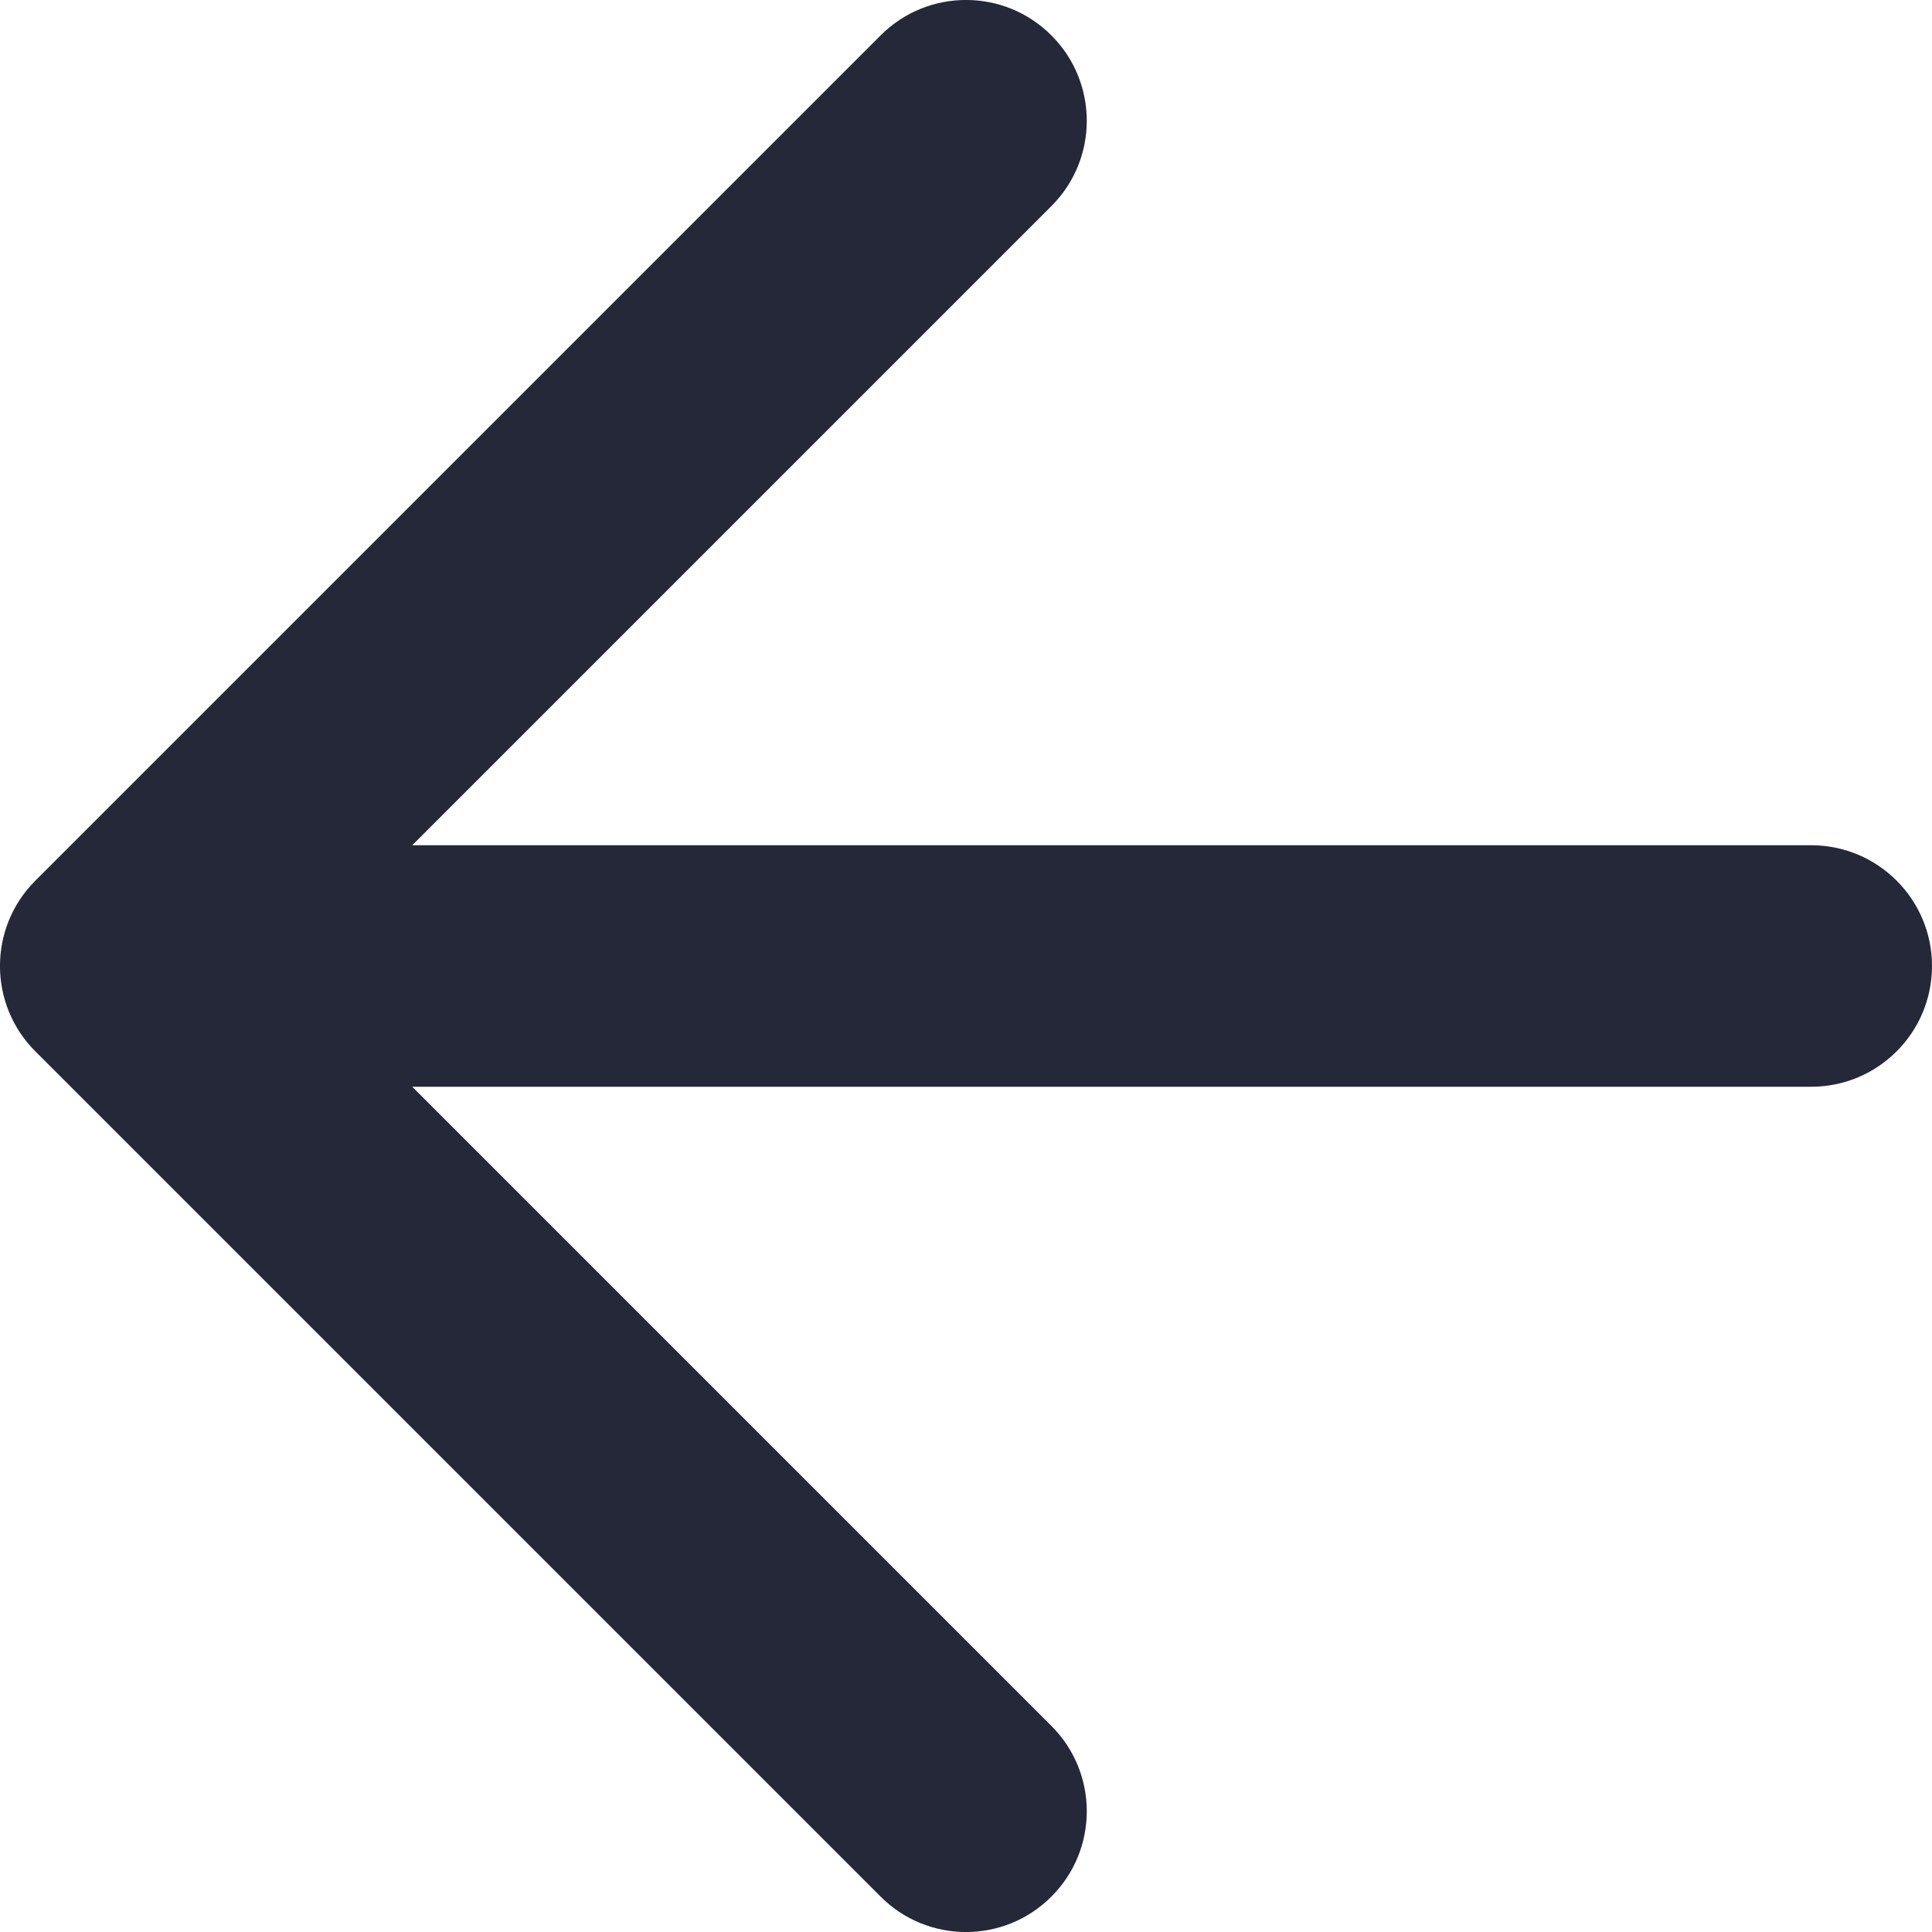
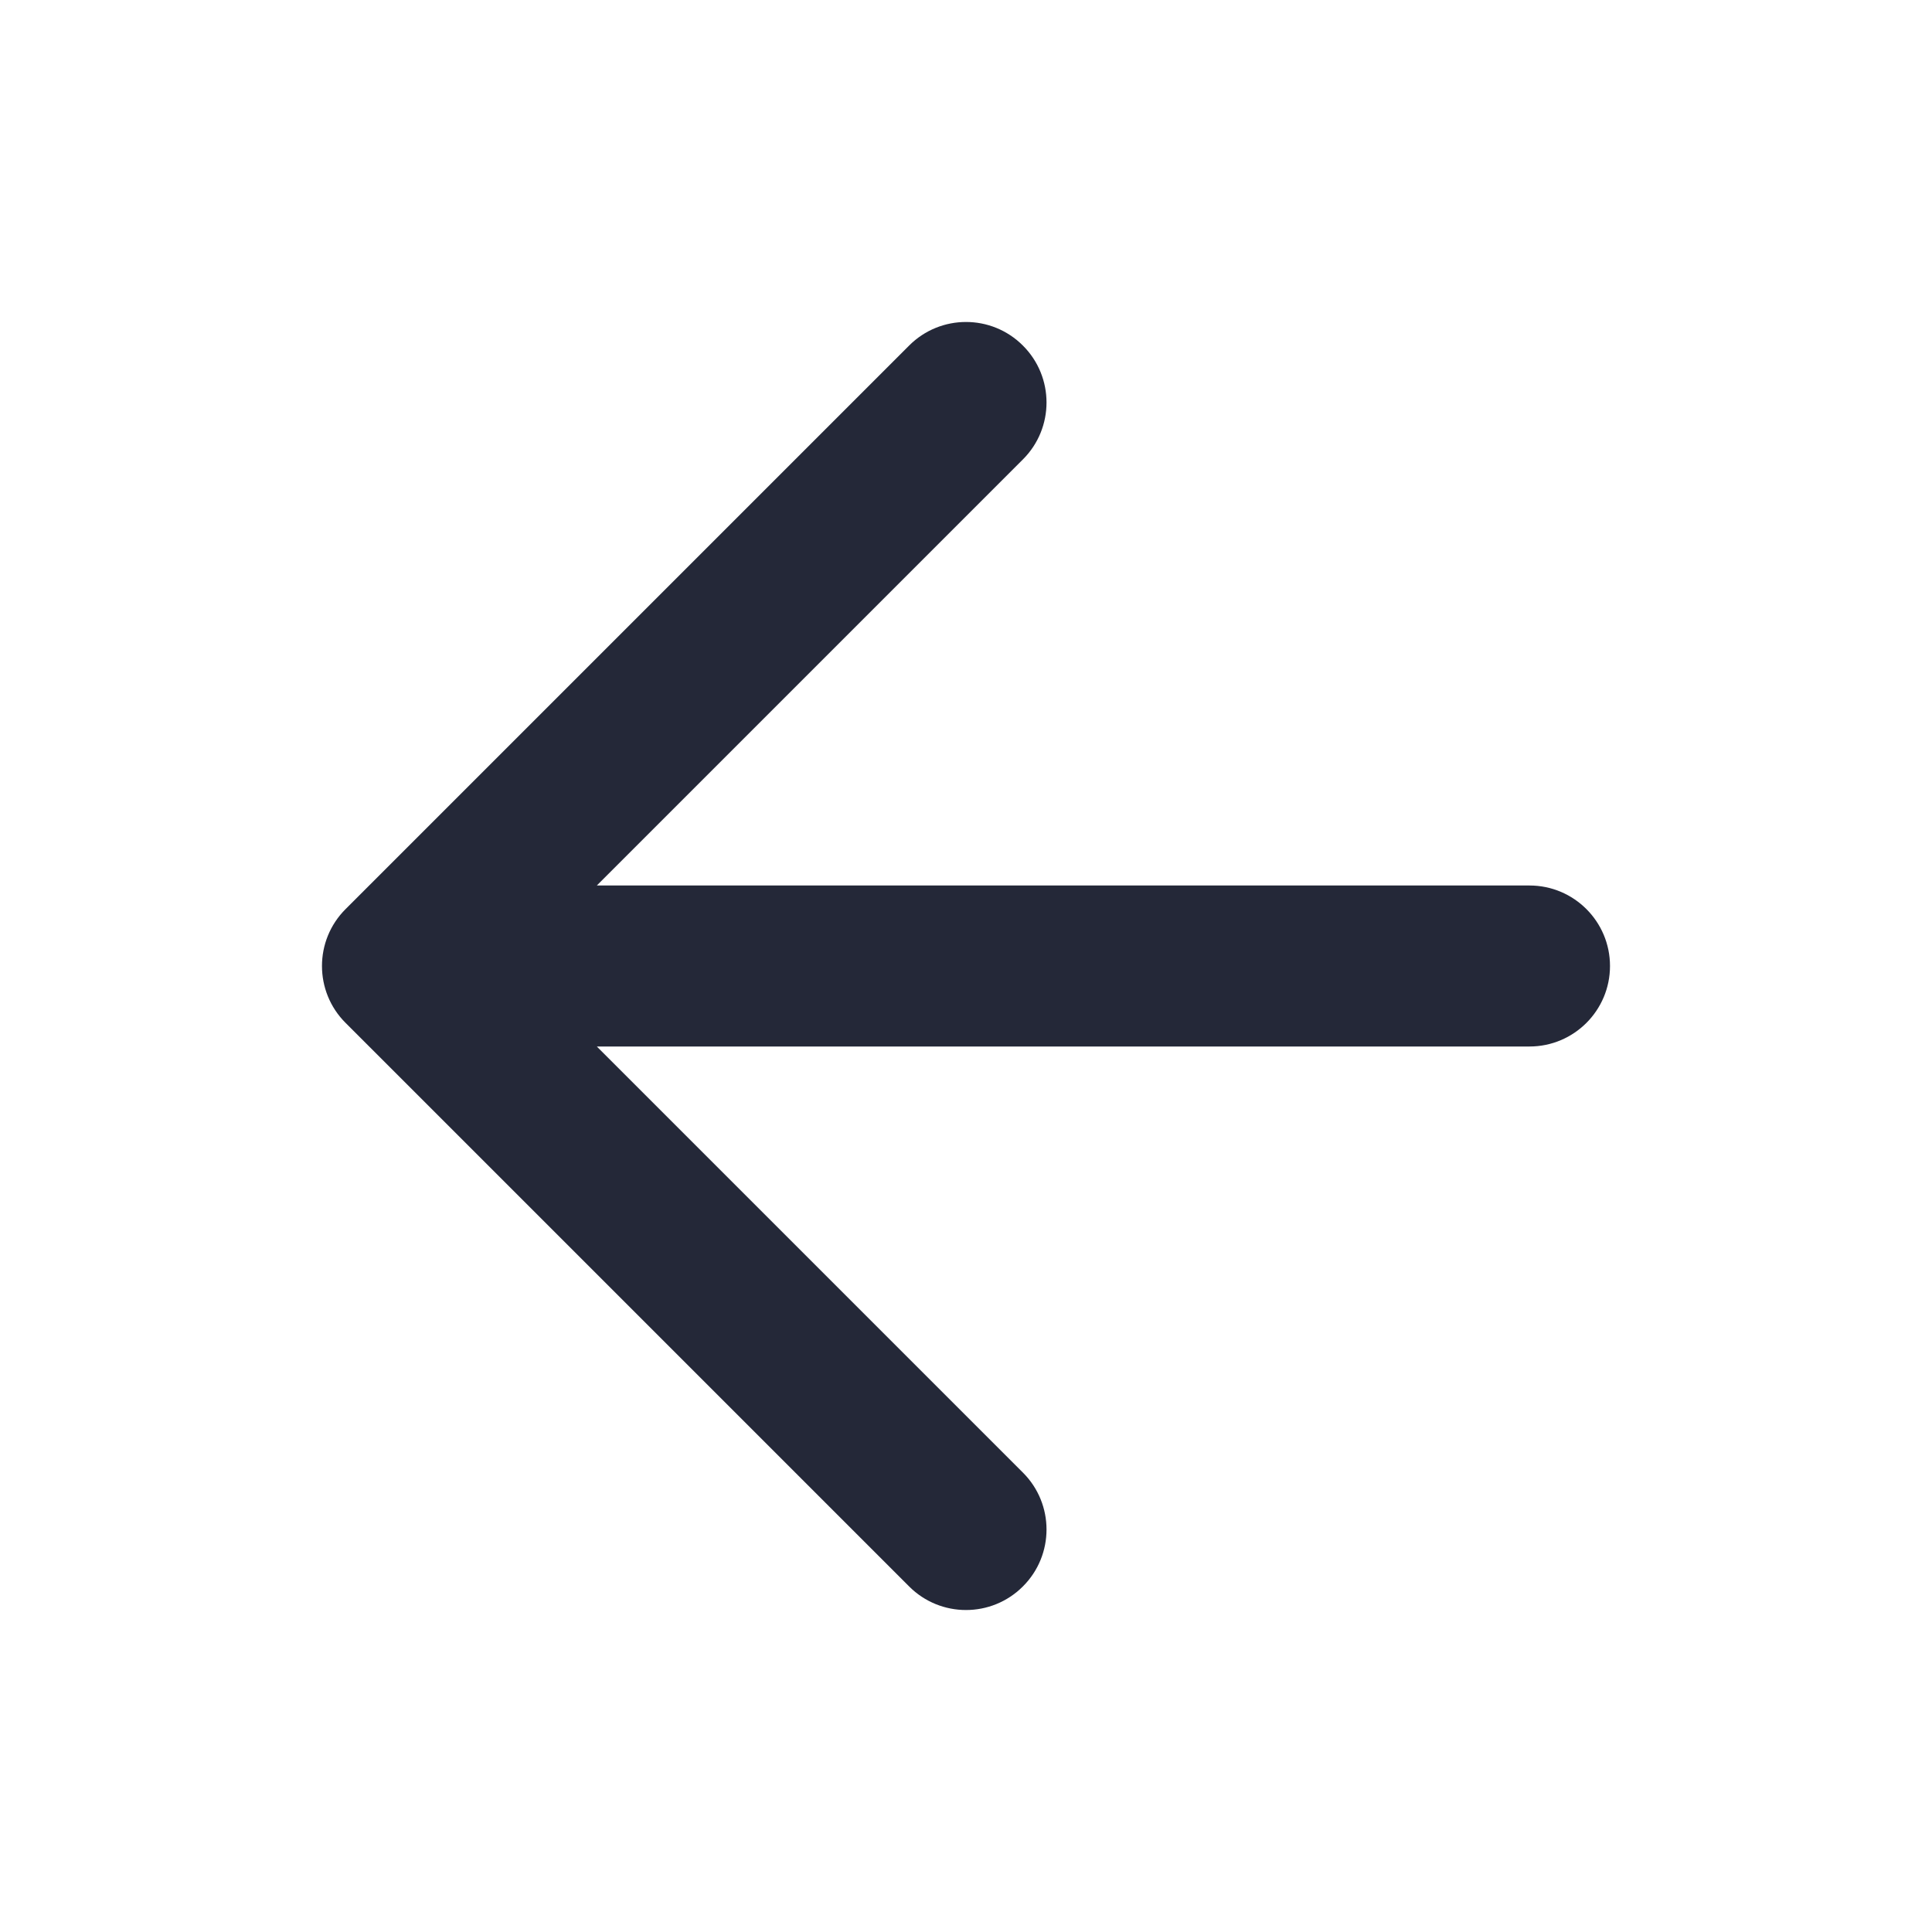
- <svg xmlns="http://www.w3.org/2000/svg" width="16" height="16" viewBox="0 0 16 16" fill="none">
-   <path d="M8.707 1.707C9.098 1.317 9.098 0.683 8.707 0.293C8.317 -0.098 7.683 -0.098 7.293 0.293L0.293 7.293C-0.098 7.683 -0.098 8.317 0.293 8.707L7.293 15.707C7.683 16.098 8.317 16.098 8.707 15.707C9.098 15.317 9.098 14.683 8.707 14.293L3.414 9H15C15.552 9 16 8.552 16 8C16 7.448 15.552 7 15 7H3.414L8.707 1.707Z" fill="#242838" />
+ <svg xmlns="http://www.w3.org/2000/svg" width="24" height="24" viewBox="0 0 24 24" fill="none">
+   <path d="M12.707 5.707C13.098 5.317 13.098 4.683 12.707 4.293C12.317 3.902 11.683 3.902 11.293 4.293L4.293 11.293C3.902 11.683 3.902 12.317 4.293 12.707L11.293 19.707C11.683 20.098 12.317 20.098 12.707 19.707C13.098 19.317 13.098 18.683 12.707 18.293L7.414 13H19C19.552 13 20 12.552 20 12C20 11.448 19.552 11 19 11H7.414L12.707 5.707Z" fill="#242838" />
</svg>
